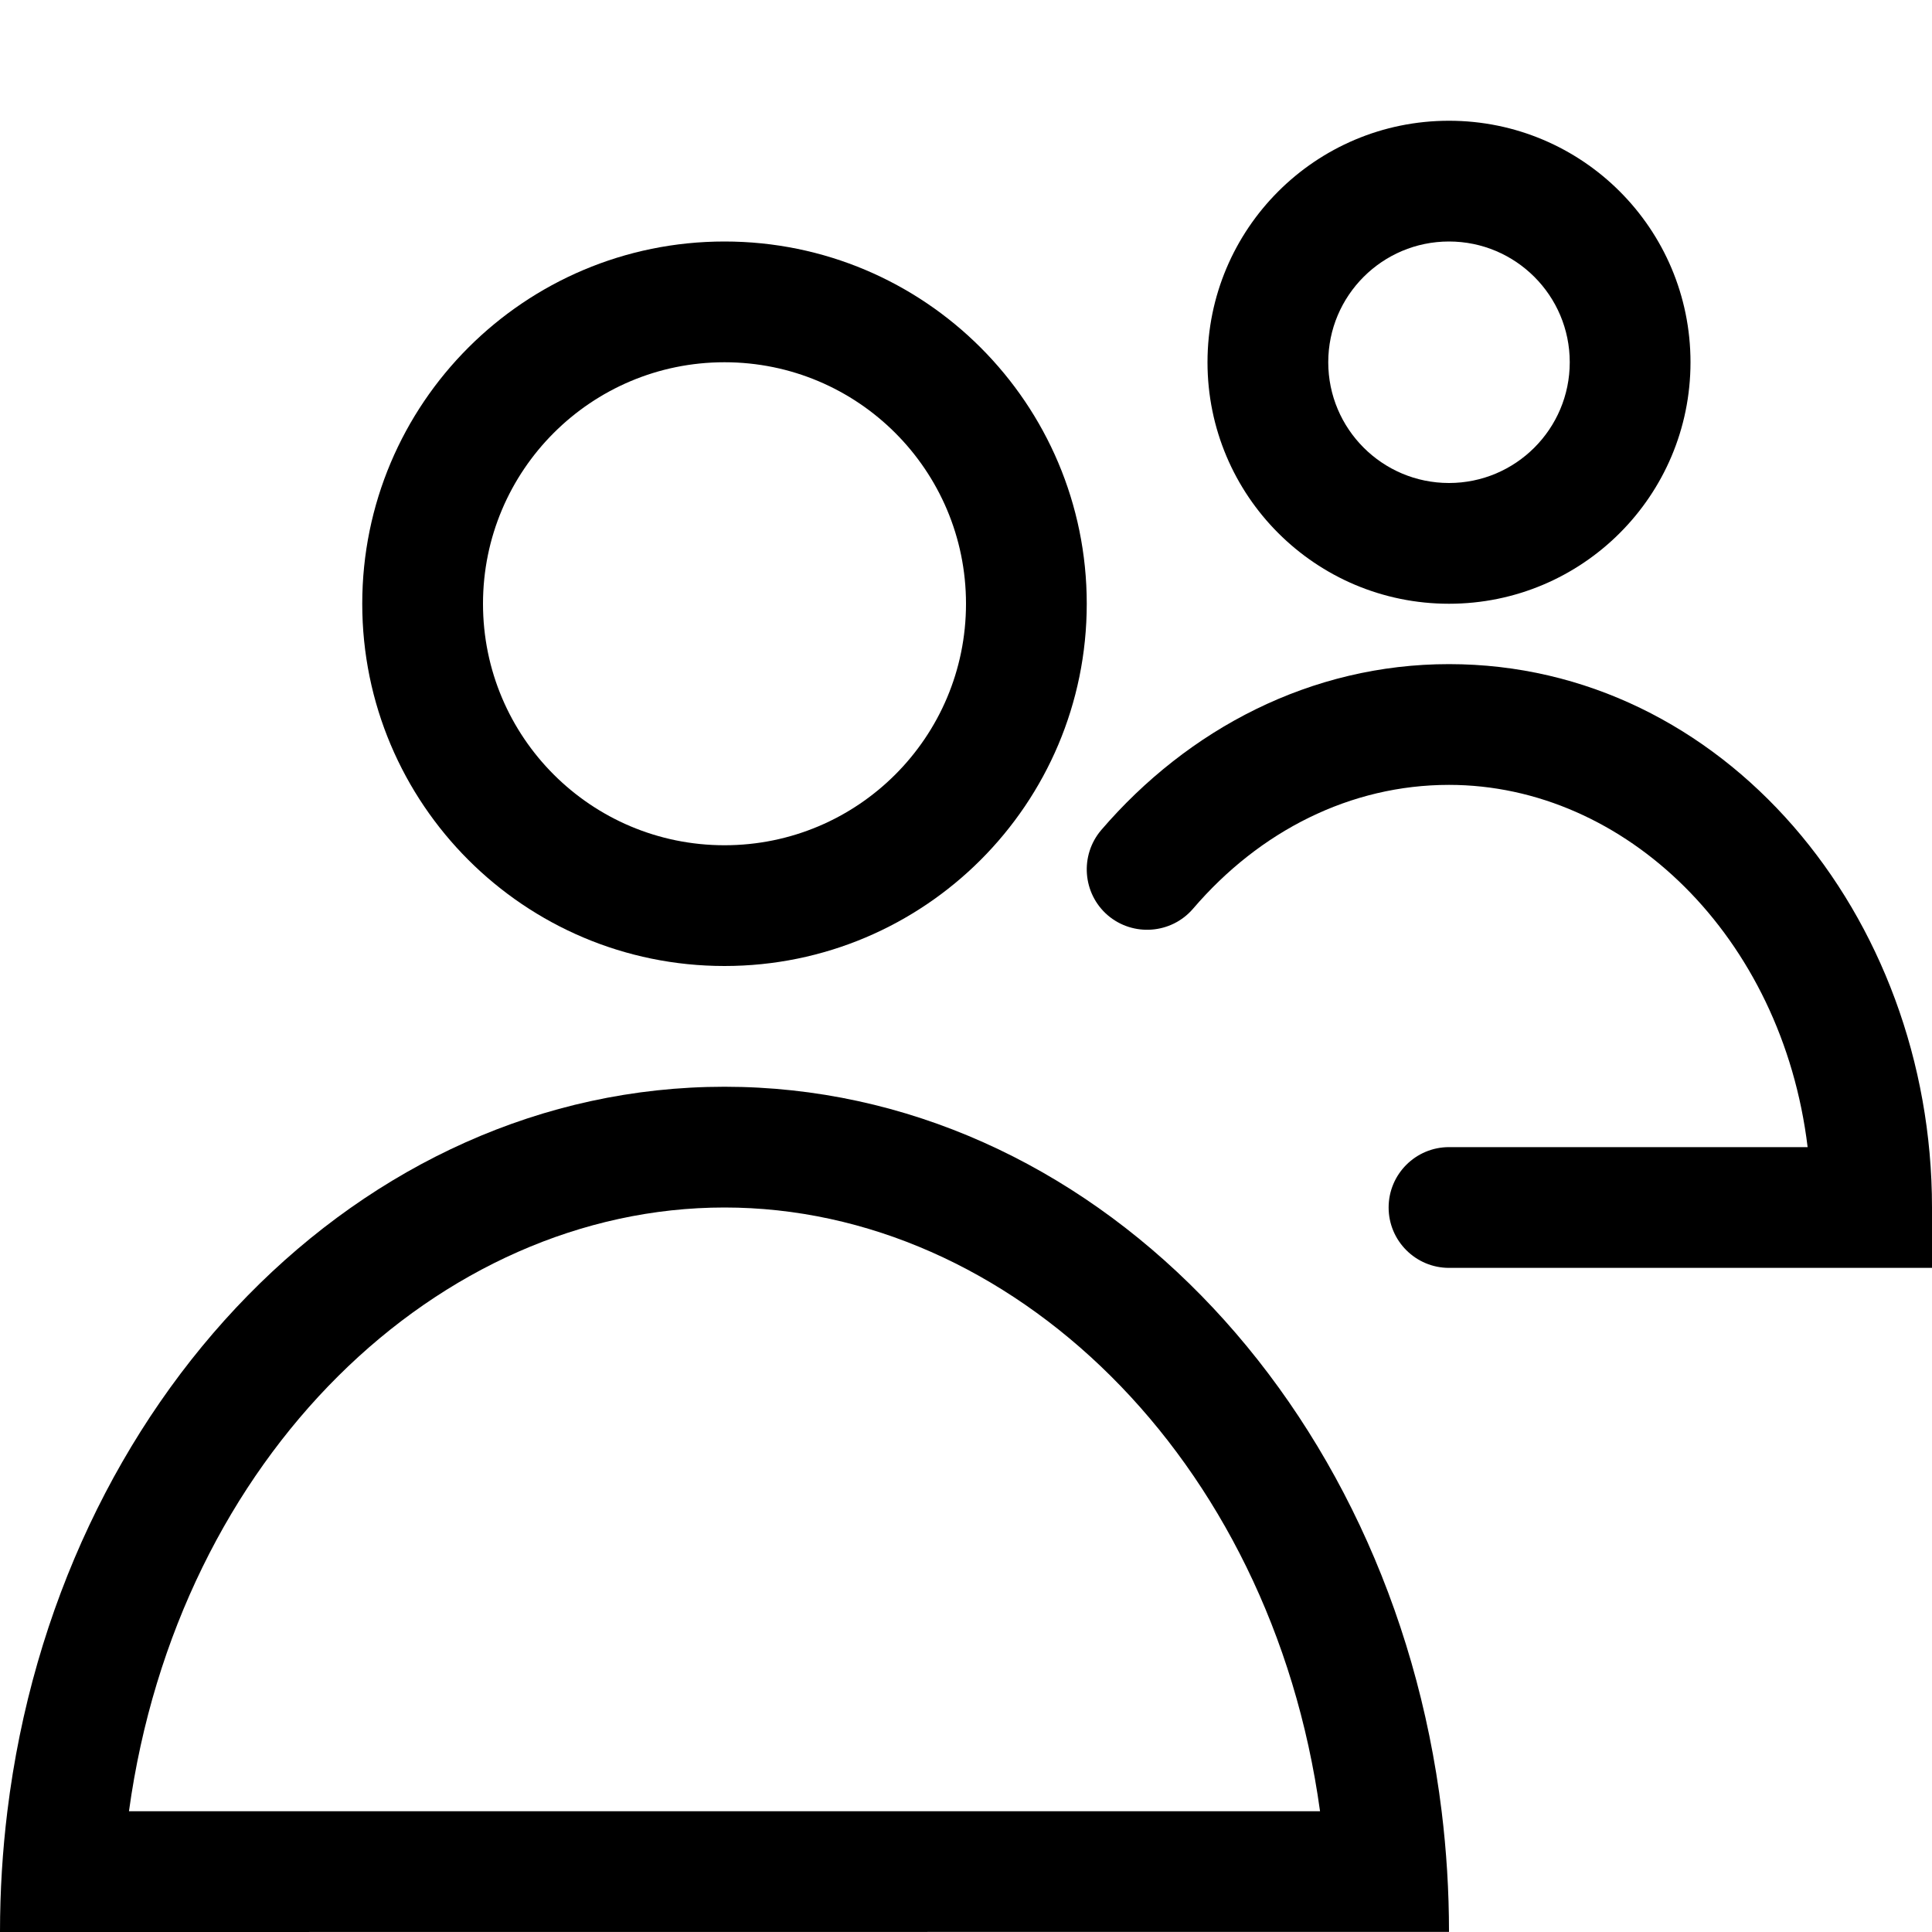
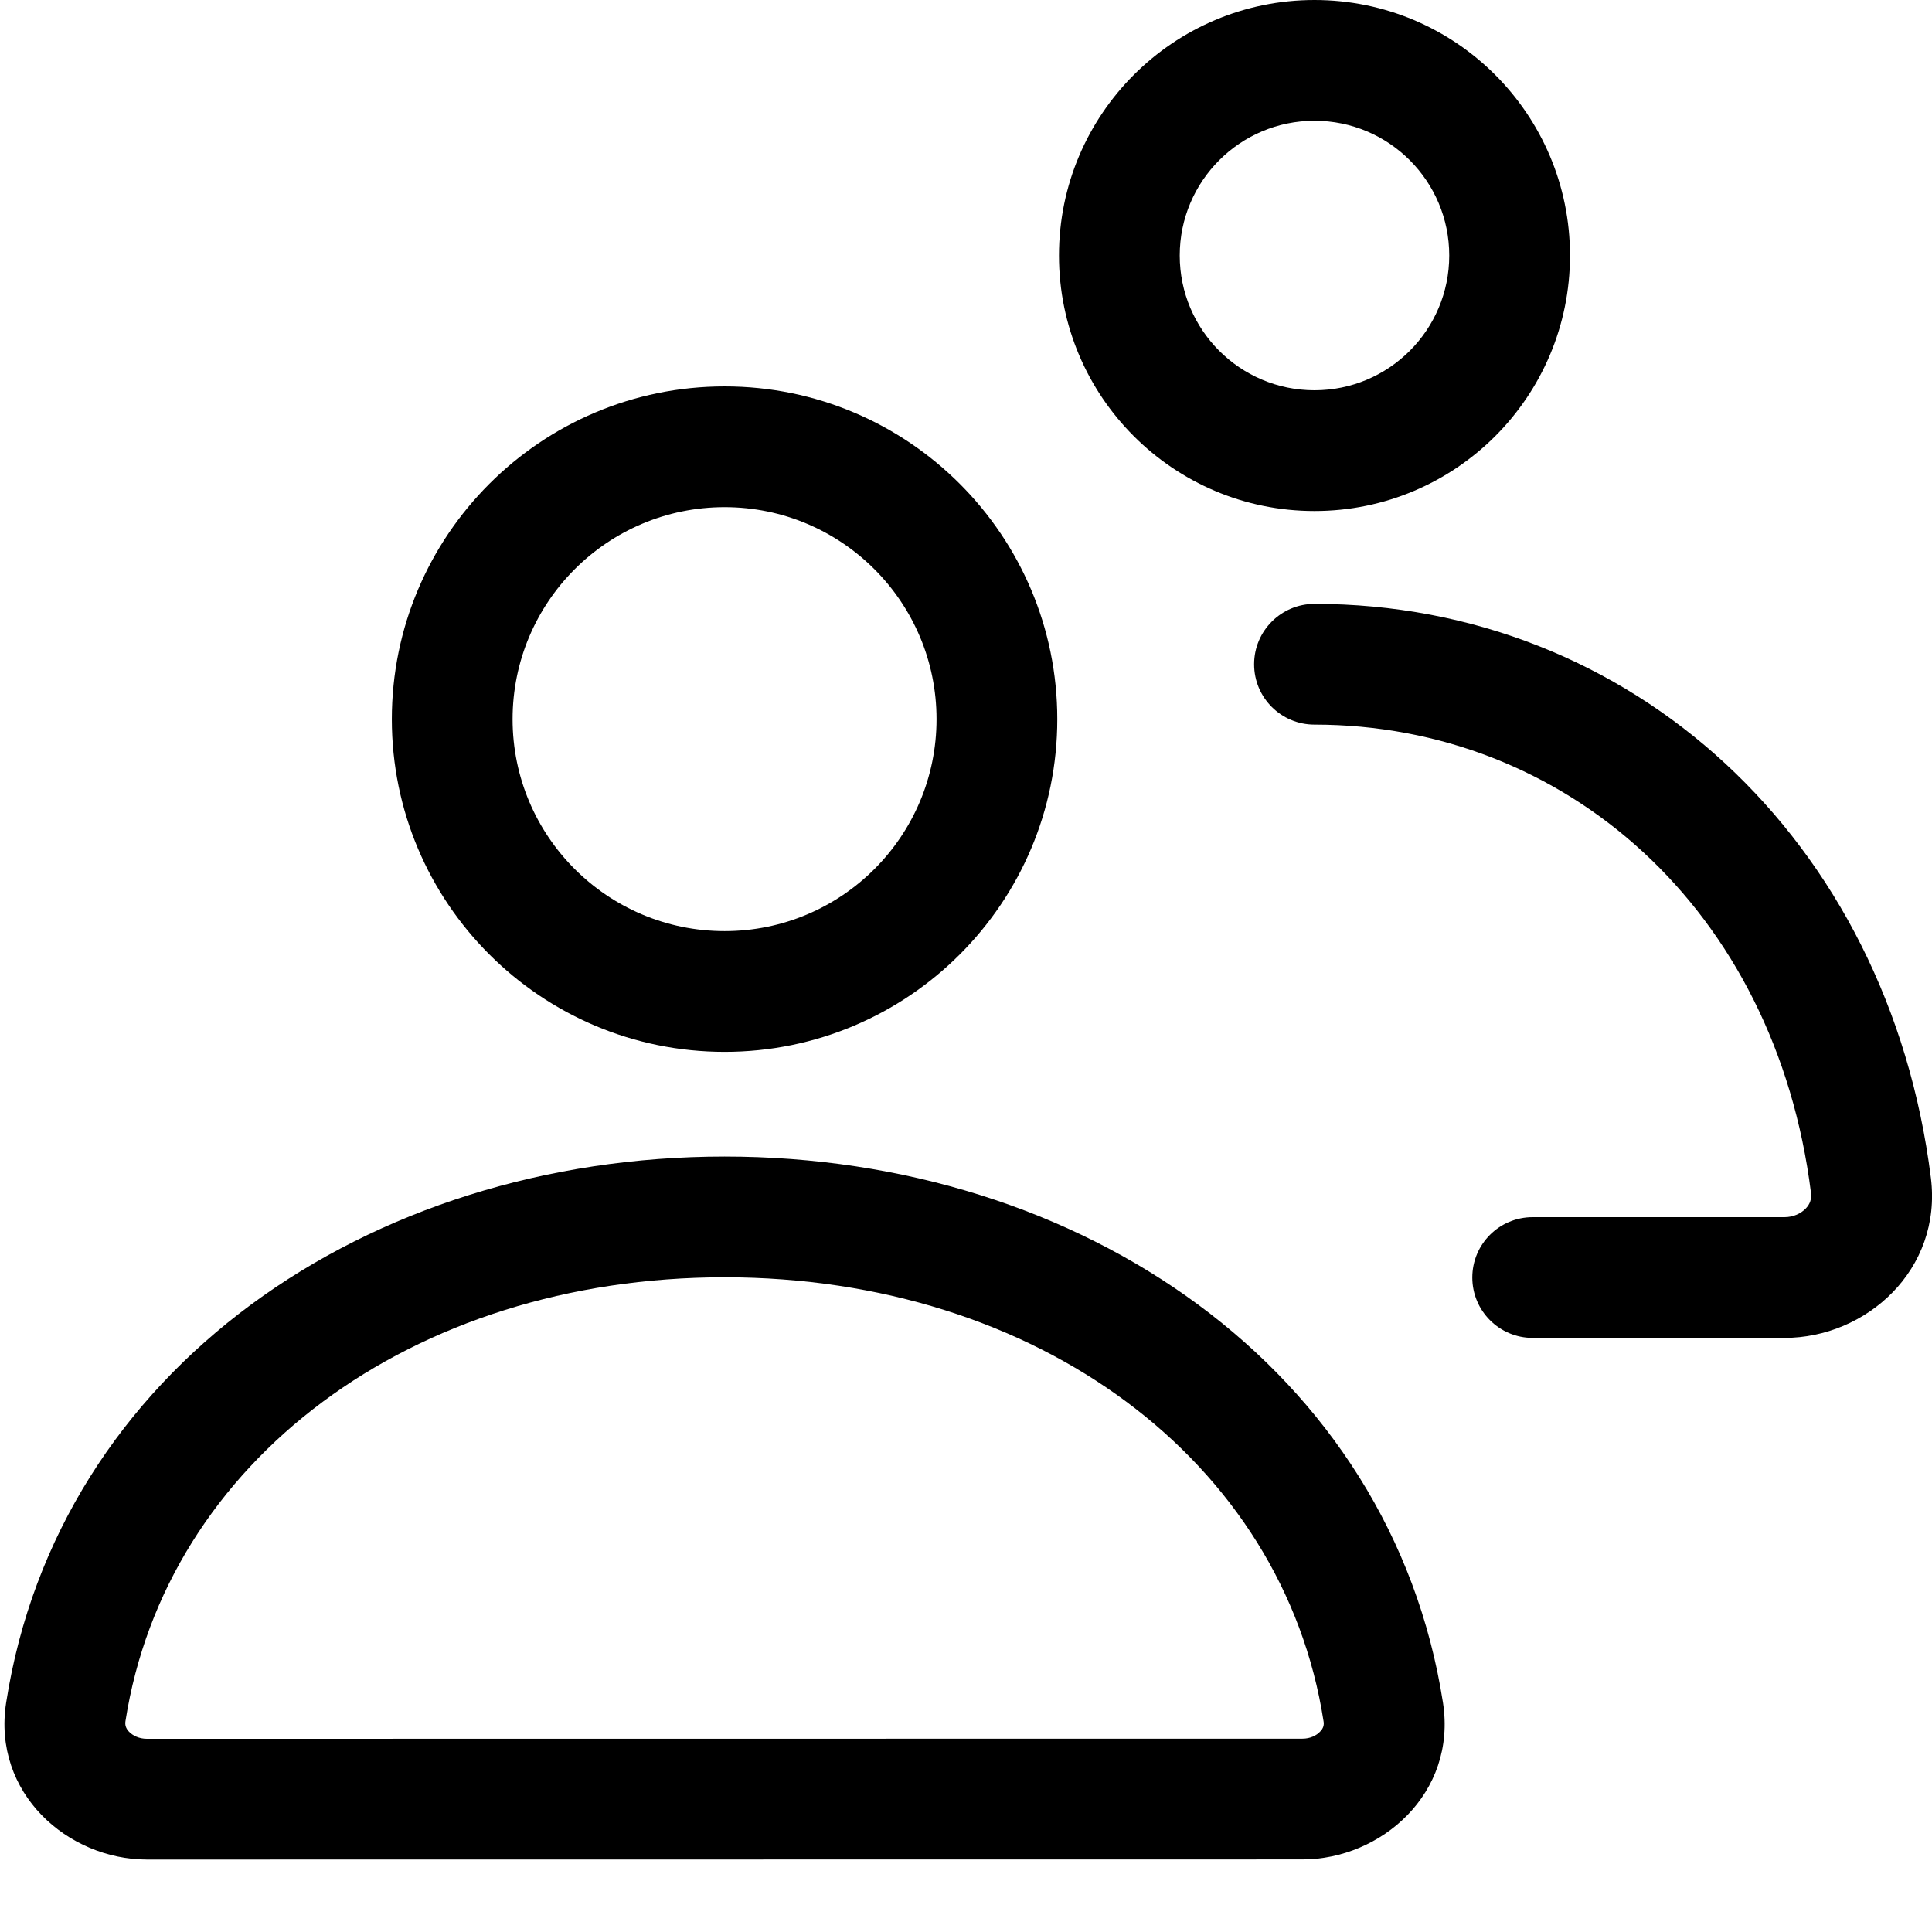
<svg xmlns="http://www.w3.org/2000/svg" width="16" height="16" viewBox="0 0 16 16" fill="none">
-   <path fill-rule="evenodd" clip-rule="evenodd" d="M14 3C14 4.105 13.105 5 12 5C10.895 5 10 4.105 10 3C10 1.895 10.895 1 12 1C13.105 1 14 1.895 14 3ZM13 3C13 3.552 12.552 4 12 4C11.448 4 11 3.552 11 3C11 2.448 11.448 2 12 2C12.552 2 13 2.448 13 3Z" fill="black" />
-   <path fill-rule="evenodd" clip-rule="evenodd" d="M6 8C7.657 8 9 6.657 9 5C9 3.343 7.657 2 6 2C4.343 2 3 3.343 3 5C3 6.657 4.343 8 6 8ZM6 7C7.105 7 8 6.105 8 5C8 3.895 7.105 3 6 3C4.895 3 4 3.895 4 5C4 6.105 4.895 7 6 7Z" fill="black" />
-   <path d="M9.88 7.526C10.432 6.881 11.184 6.5 12 6.5C13.46 6.5 14.759 7.757 14.97 9.5H12C11.724 9.5 11.5 9.724 11.5 10C11.5 10.276 11.724 10.5 12 10.5H16V10C16 7.579 14.27 5.5 12 5.5C10.857 5.5 9.839 6.037 9.12 6.874C8.941 7.084 8.965 7.4 9.174 7.58C9.384 7.759 9.7 7.735 9.88 7.526Z" fill="black" />
-   <path fill-rule="evenodd" clip-rule="evenodd" d="M11.939 15C11.979 15.326 12 15.66 12 15.999L0 16C2.08698e-05 15.661 0.021 15.326 0.061 15C0.477 11.608 2.977 9 6 9C9.023 9 11.523 11.608 11.939 15ZM1.068 15C1.473 12.059 3.637 10 6 10C8.363 10 10.527 12.059 10.932 15H1.068Z" fill="black" />
+   <path fill-rule="evenodd" clip-rule="evenodd" d="M7.756 5.956C7.756 6.925 6.97 7.711 6.001 7.711C5.031 7.711 4.245 6.925 4.245 5.956C4.245 4.986 5.031 4.2 6.001 4.2C6.97 4.2 7.756 4.986 7.756 5.956ZM8.756 5.956C8.756 7.477 7.522 8.711 6.001 8.711C4.479 8.711 3.245 7.477 3.245 5.956C3.245 4.434 4.479 3.2 6.001 3.2C7.522 3.2 8.756 4.434 8.756 5.956ZM6.001 9.578C3.042 9.578 0.48 11.344 0.051 14.1C-0.066 14.852 0.564 15.4 1.216 15.4L10.786 15.399C11.437 15.399 12.067 14.852 11.95 14.1C11.521 11.344 8.959 9.578 6.001 9.578ZM1.039 14.254C1.374 12.102 3.407 10.578 6.001 10.578C8.595 10.578 10.627 12.102 10.961 14.254C10.967 14.286 10.959 14.314 10.932 14.341C10.902 14.373 10.851 14.399 10.786 14.399L1.216 14.4C1.151 14.4 1.099 14.373 1.069 14.342C1.042 14.314 1.034 14.286 1.039 14.254Z" fill="black" />
+   <path fill-rule="evenodd" clip-rule="evenodd" d="M9.77 2.116C9.77 2.732 10.27 3.232 10.886 3.232C11.503 3.232 12.002 2.732 12.002 2.116C12.002 1.5 11.503 1 10.886 1C10.27 1 9.77 1.5 9.77 2.116ZM8.77 2.116C8.77 3.285 9.718 4.232 10.886 4.232C12.055 4.232 13.002 3.285 13.002 2.116C13.002 0.947 12.055 0 10.886 0C9.718 0 8.77 0.947 8.77 2.116ZM10.886 5.001C13.503 5.001 15.639 6.942 15.991 9.756C16.085 10.515 15.456 11.08 14.778 11.08L12.693 11.08C12.417 11.08 12.193 10.856 12.193 10.58C12.193 10.303 12.417 10.08 12.693 10.08L14.778 10.08C14.853 10.08 14.915 10.049 14.954 10.009C14.99 9.972 15.004 9.929 14.998 9.88C14.704 7.526 12.959 6.001 10.886 6.001C10.61 6.001 10.386 5.778 10.386 5.501C10.386 5.225 10.61 5.001 10.886 5.001Z" fill="black" />
</svg>
